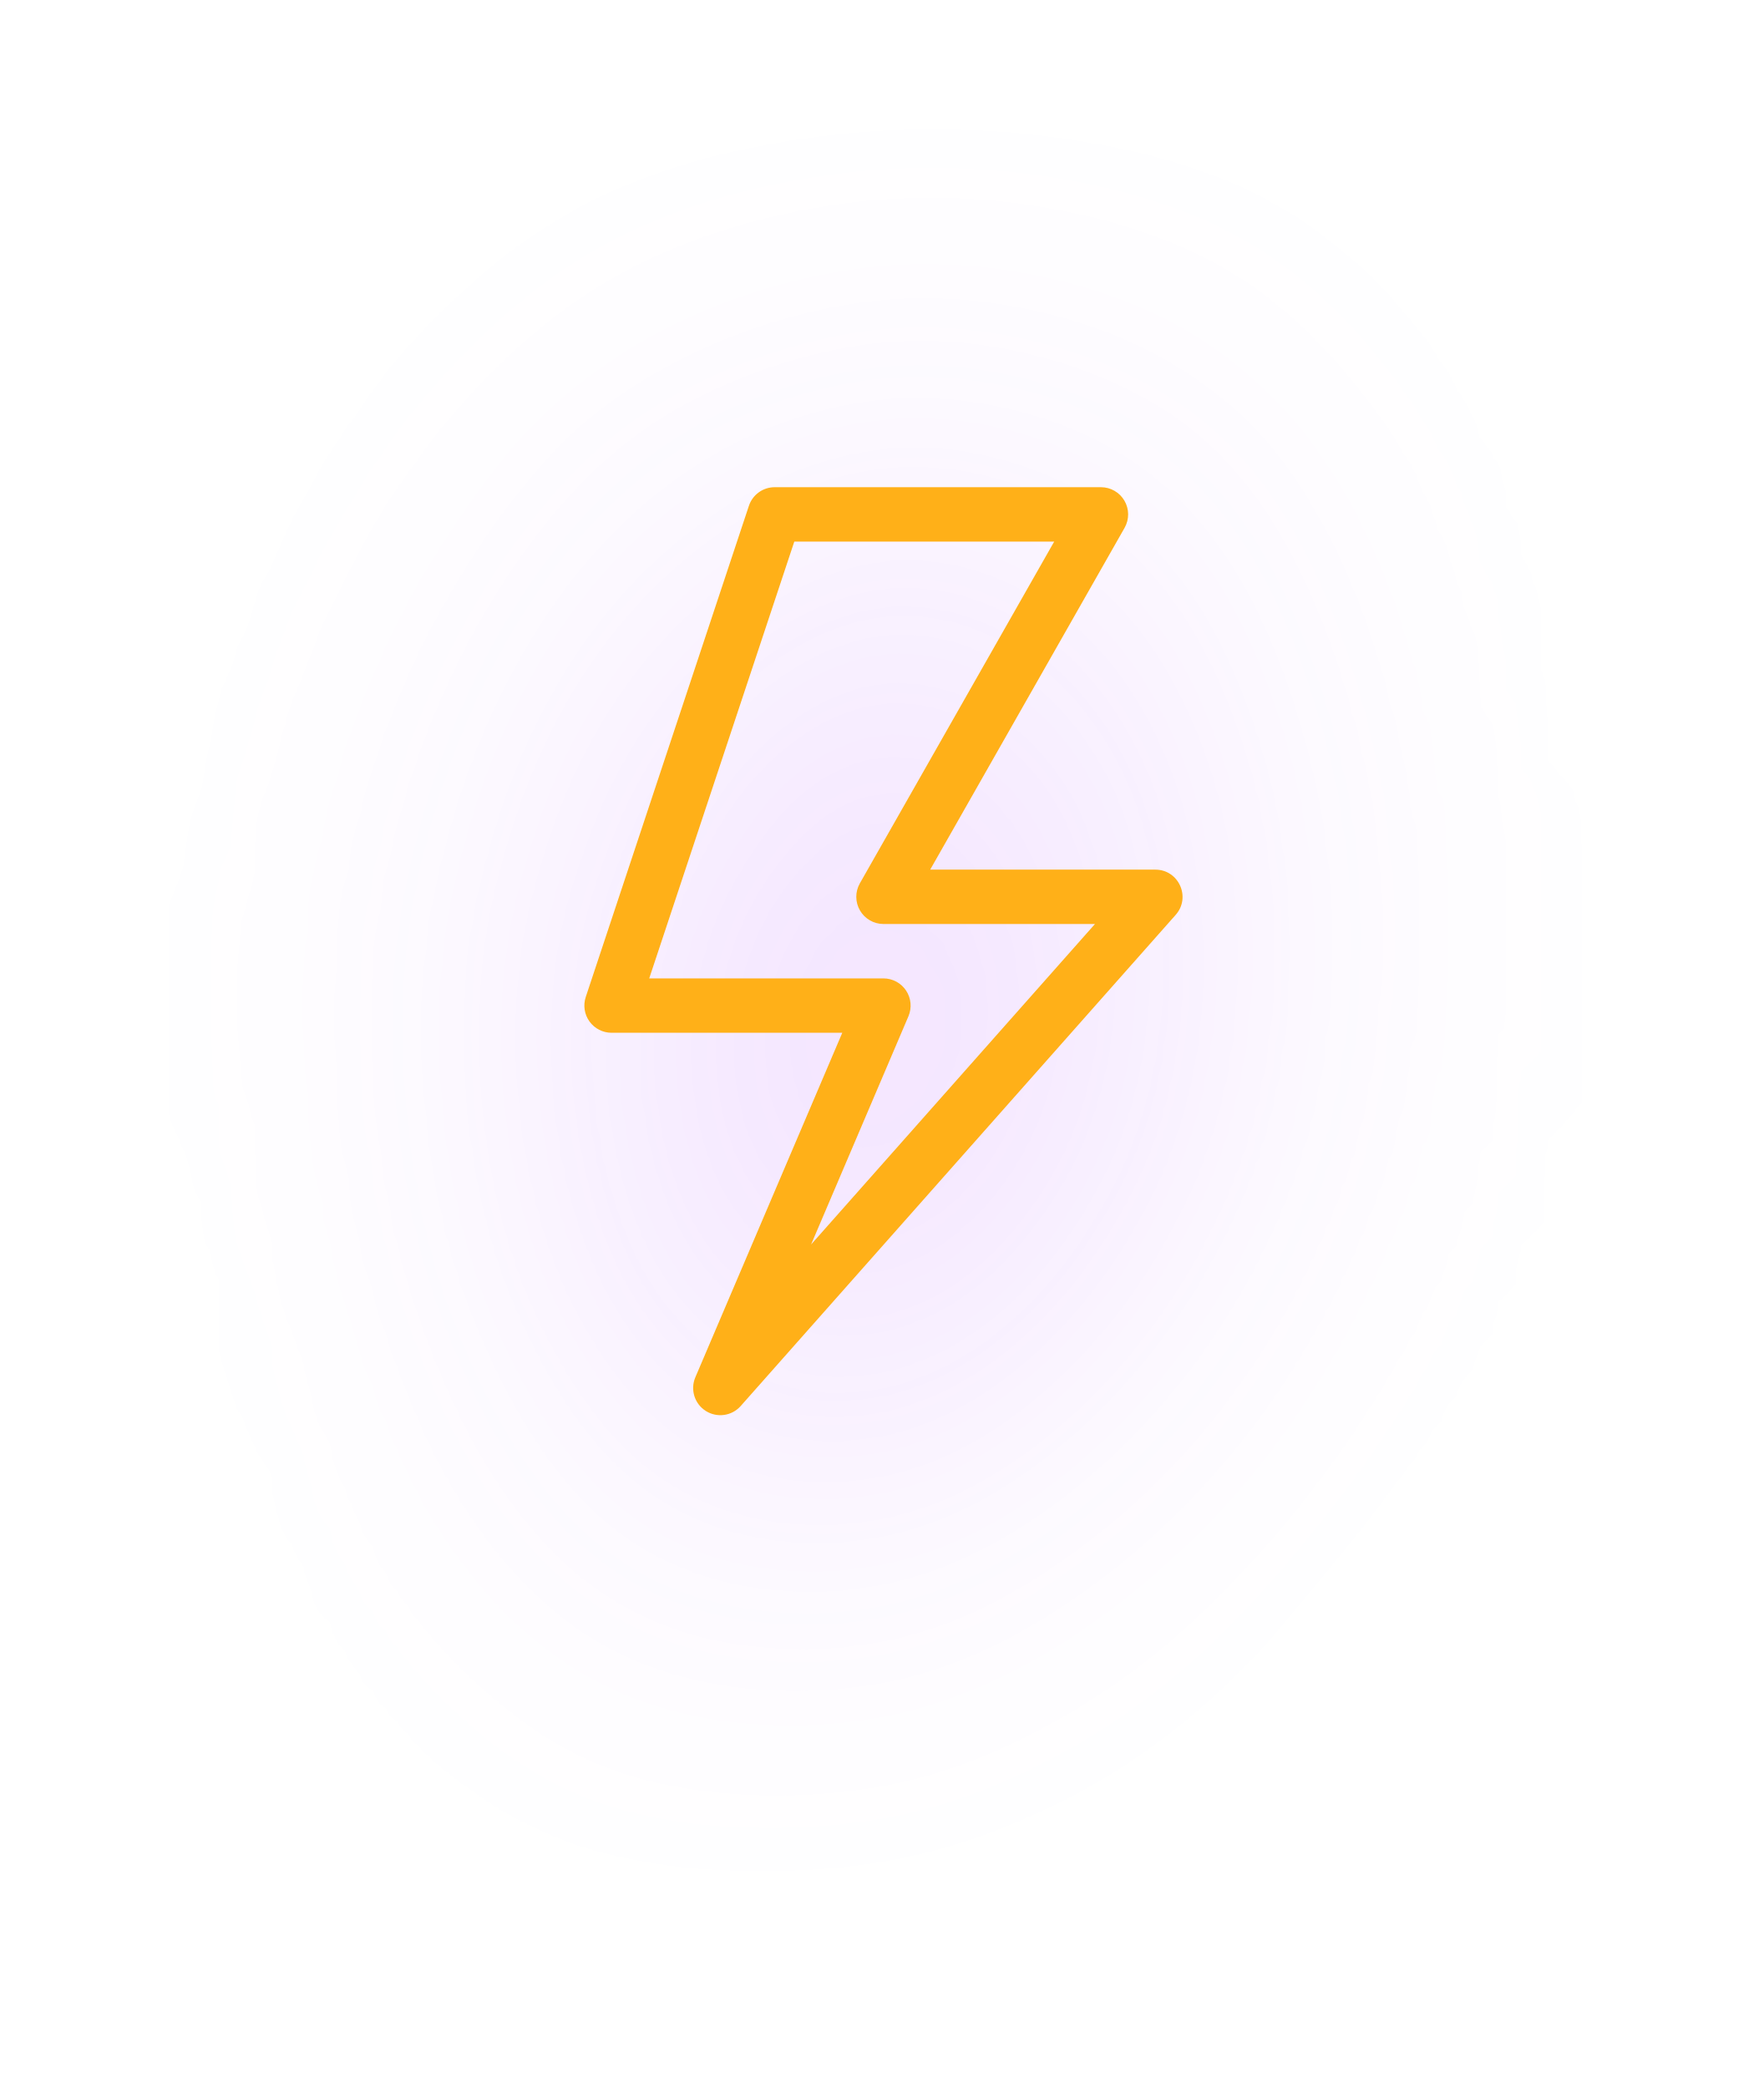
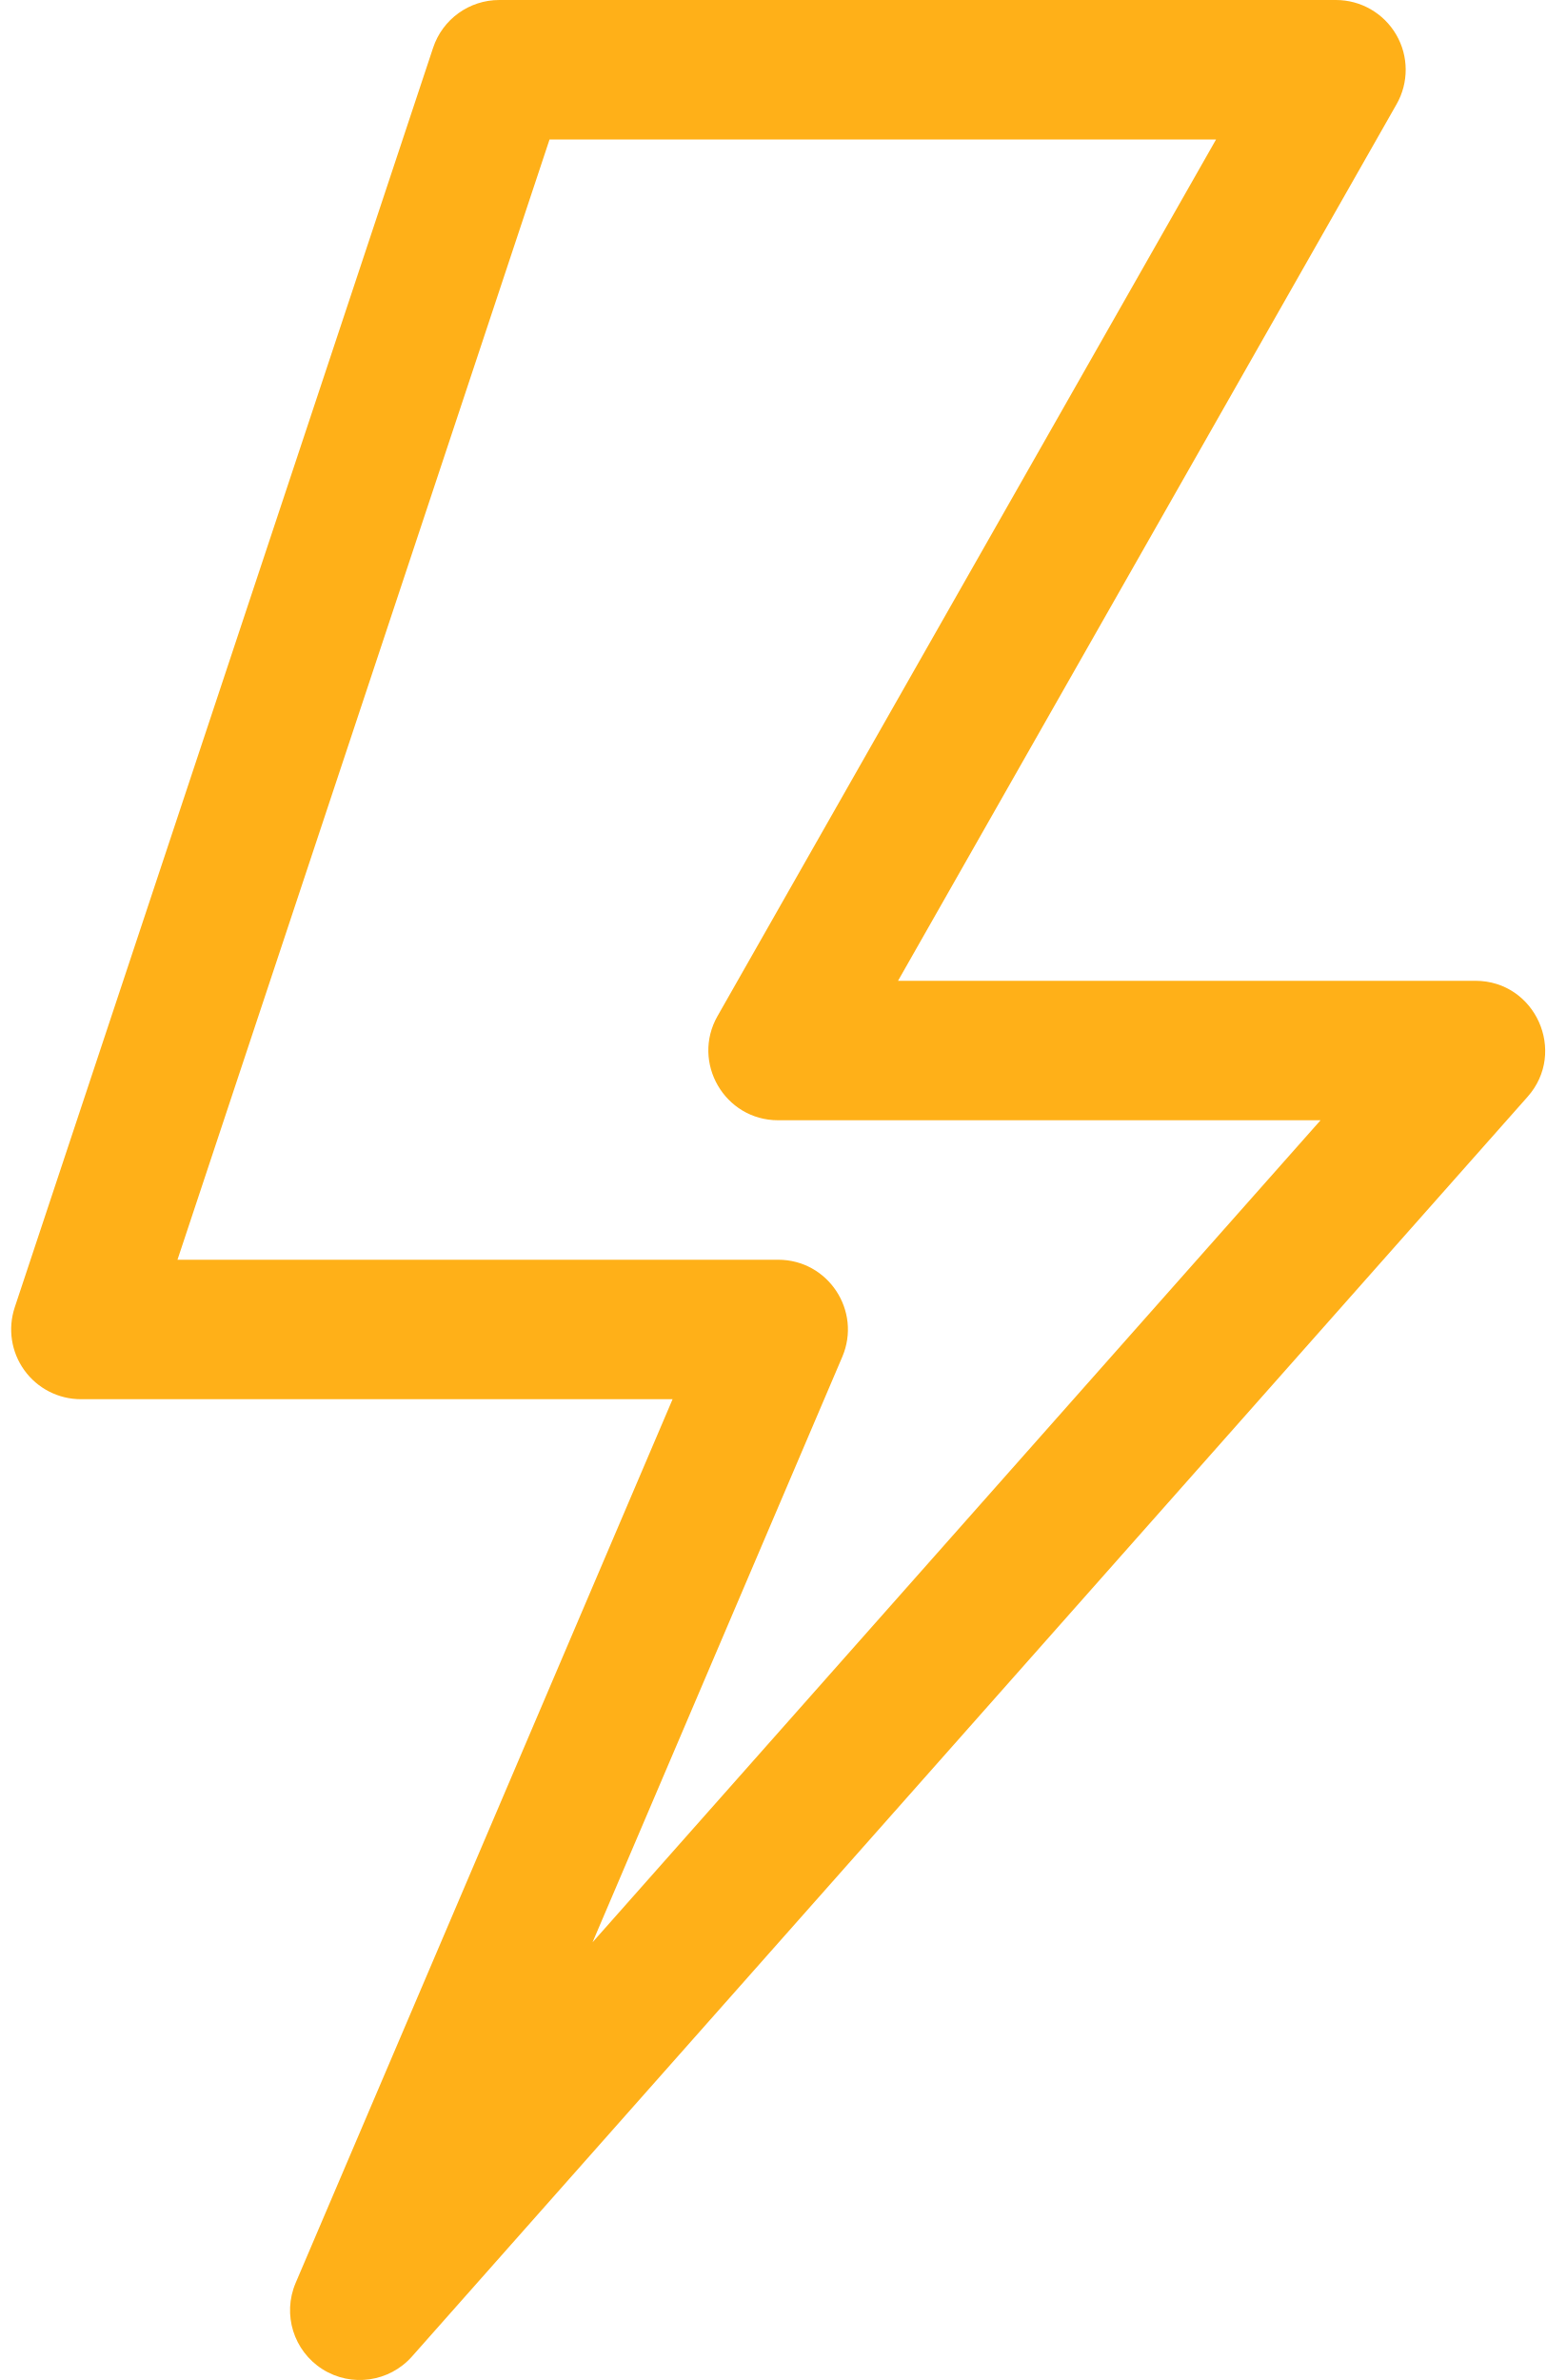
- <svg xmlns="http://www.w3.org/2000/svg" width="76" height="90" fill="none">
-   <g filter="url(#filter0_d)">
-     <path d="M49.797 37.484h-9.704l8.379-14.733A1.172 1.172 0 0047.453 21H33.391a1.17 1.17 0 00-1.112.803l-7.032 21.171a1.172 1.172 0 001.112 1.542h9.945L29.97 59.368a1.172 1.172 0 001.955 1.237l18.75-21.172c.668-.754.132-1.949-.877-1.949zm-14.838 16.16l4.197-9.84a1.173 1.173 0 00-1.078-1.632H27.983l6.253-18.828h11.202L37.06 38.077a1.173 1.173 0 001.02 1.751h9.115L34.959 53.643z" fill="#FFB018" />
-   </g>
-   <defs>
-     <filter id="filter0_d" x="-7" y="0" width="90" height="90" filterUnits="userSpaceOnUse" color-interpolation-filters="sRGB">
-       <feFlood flood-opacity="0" result="BackgroundImageFix" />
-       <feColorMatrix in="SourceAlpha" values="0 0 0 0 0 0 0 0 0 0 0 0 0 0 0 0 0 0 127 0" result="hardAlpha" />
-       <feOffset dy="4" />
-       <feGaussianBlur stdDeviation="12.5" />
-       <feColorMatrix values="0 0 0 0 0.604 0 0 0 0 0.094 0 0 0 0 1 0 0 0 0.4 0" />
-       <feBlend in2="BackgroundImageFix" result="effect1_dropShadow" />
-       <feBlend in="SourceGraphic" in2="effect1_dropShadow" result="shape" />
-     </filter>
-   </defs>
+ <svg xmlns="http://www.w3.org/2000/svg" width="26" height="40" viewBox="0 0 26 40" fill="none">
+   <path d="M24.797 16.484H15.093L23.472 1.751C23.678 1.389 23.676 0.943 23.466 0.583C23.256 0.222 22.87 0 22.453 0H8.391C7.886 0 7.438 0.323 7.279 0.803L0.247 21.974C0.129 22.332 0.189 22.724 0.409 23.029C0.629 23.335 0.983 23.516 1.359 23.516H11.304L4.969 38.368C4.743 38.897 4.934 39.511 5.42 39.819C5.906 40.126 6.543 40.035 6.924 39.605L25.674 18.433C26.342 17.679 25.805 16.484 24.797 16.484ZM9.959 32.643L14.156 22.804C14.485 22.032 13.919 21.172 13.078 21.172H2.983L9.236 2.344H20.438L12.059 17.077C11.616 17.856 12.179 18.828 13.078 18.828H22.194L9.959 32.643Z" fill="#FFB018" />
</svg>
